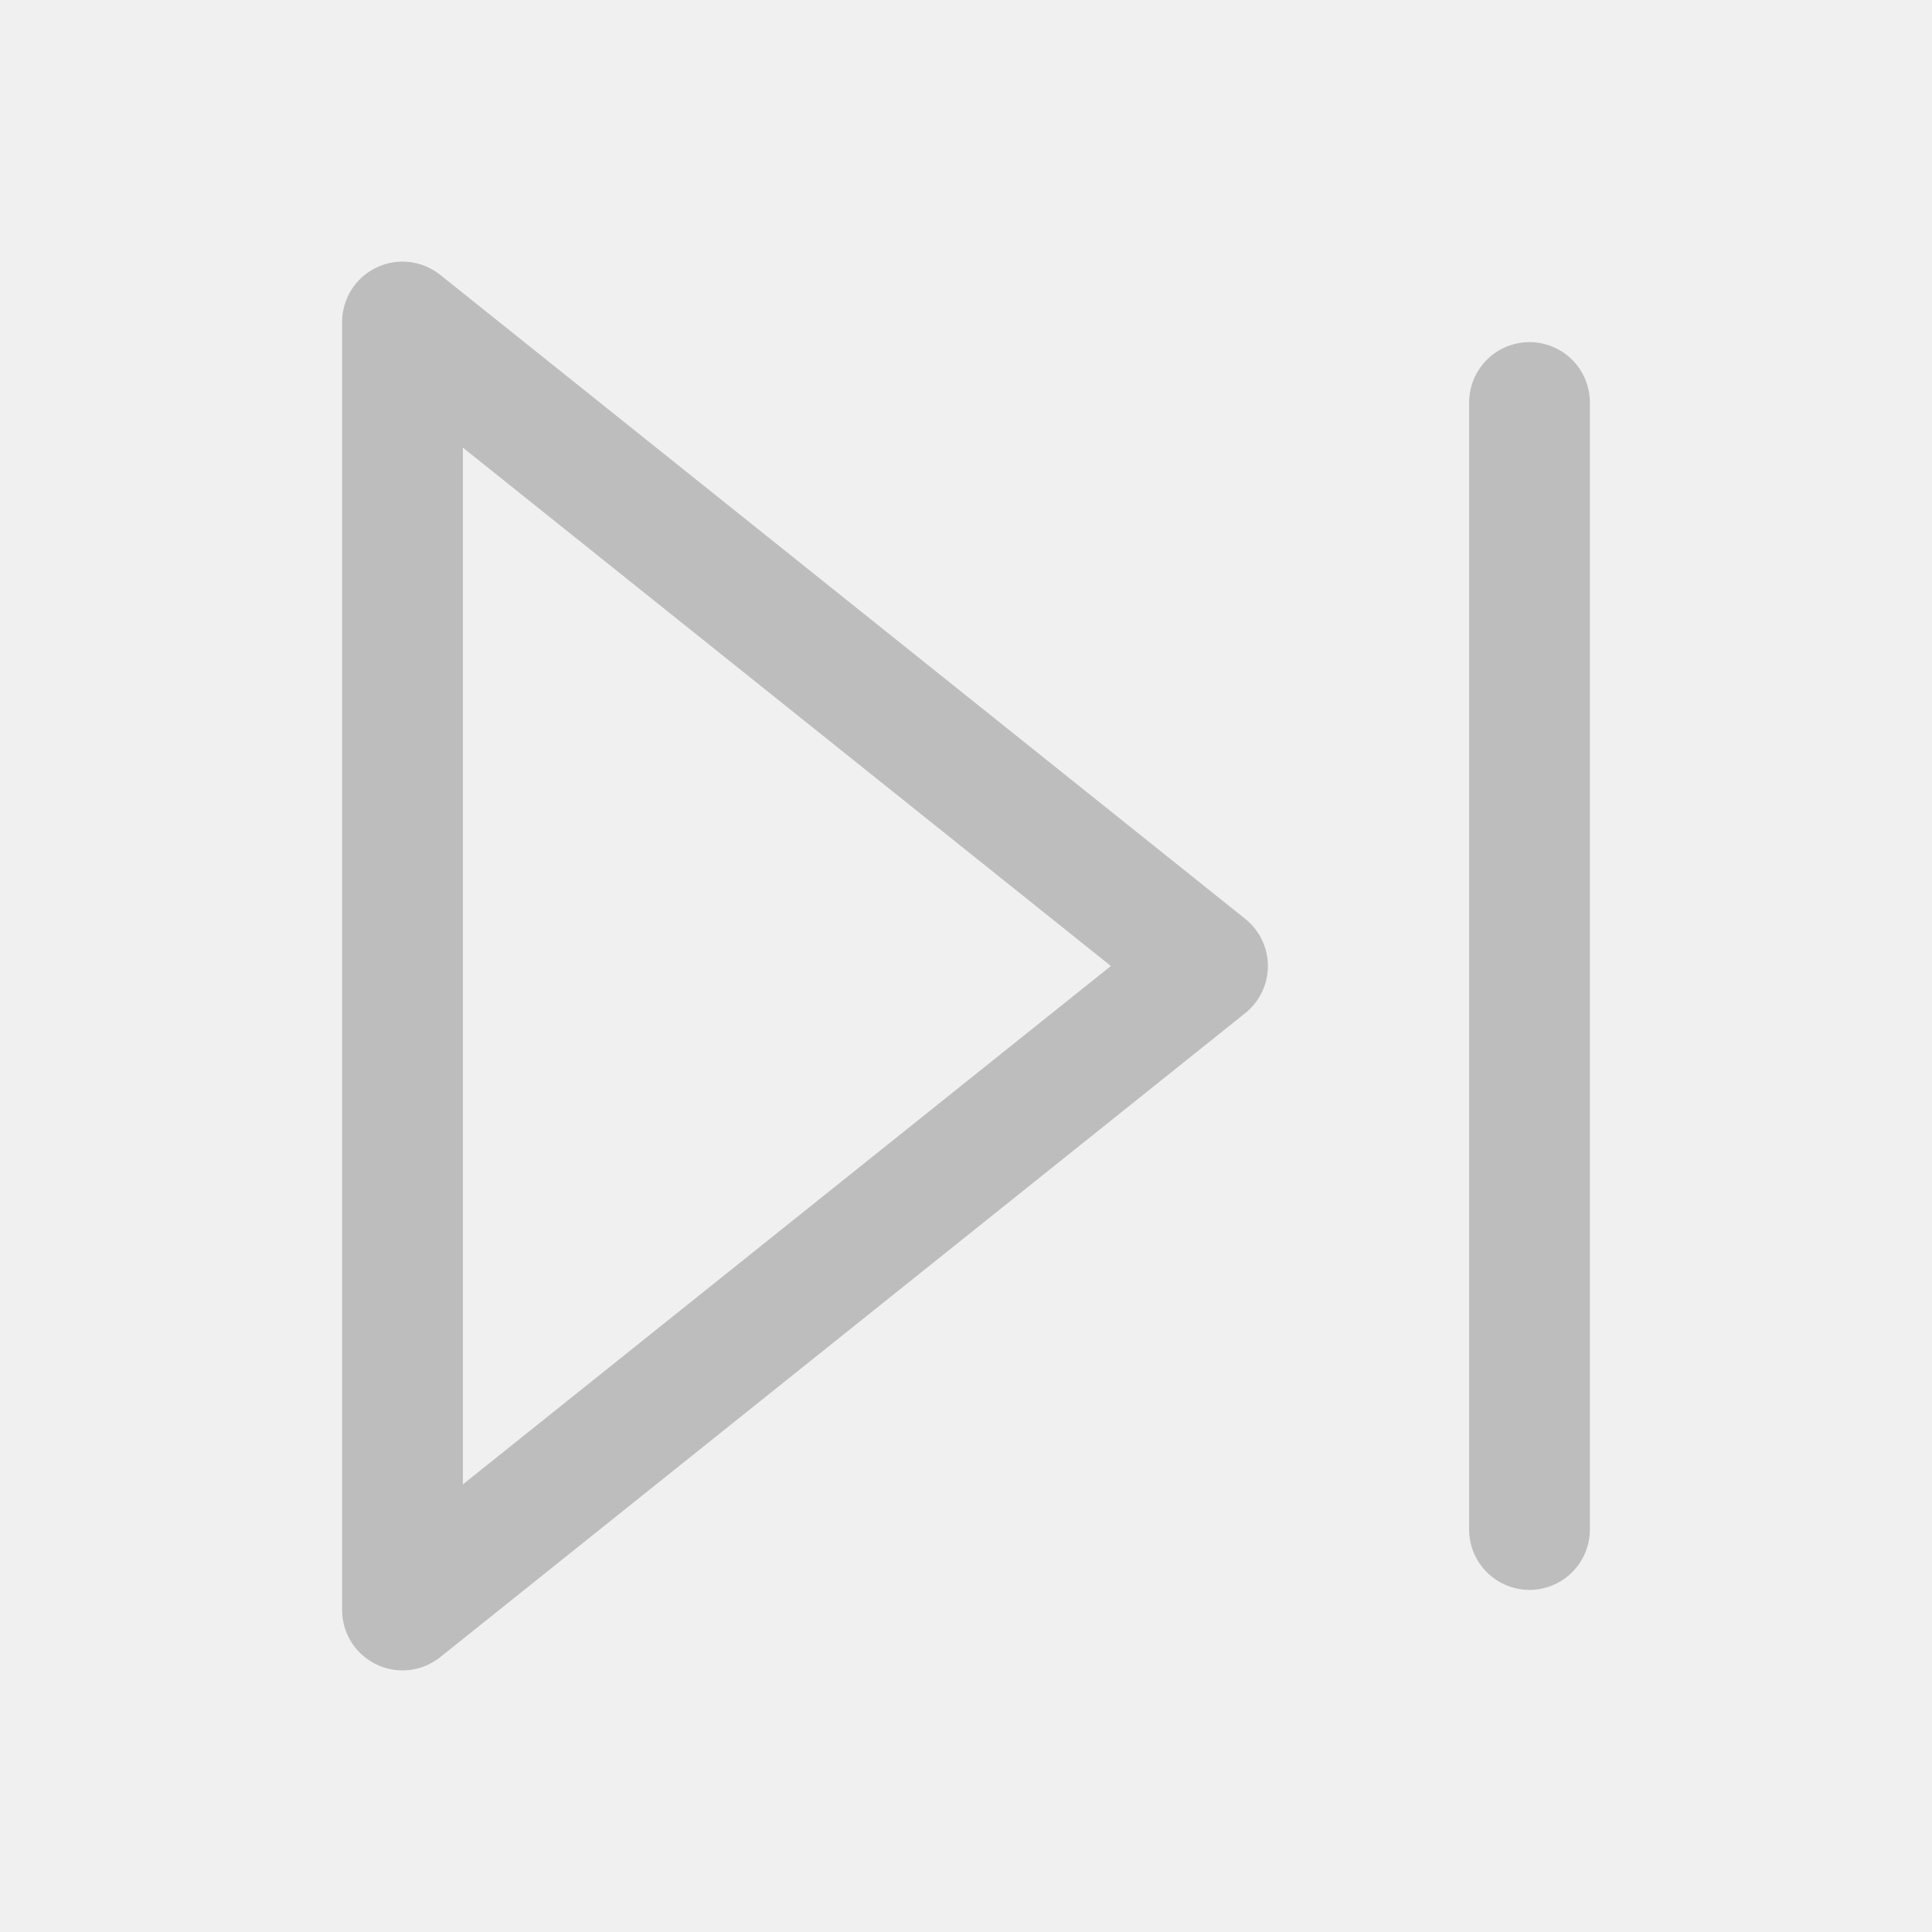
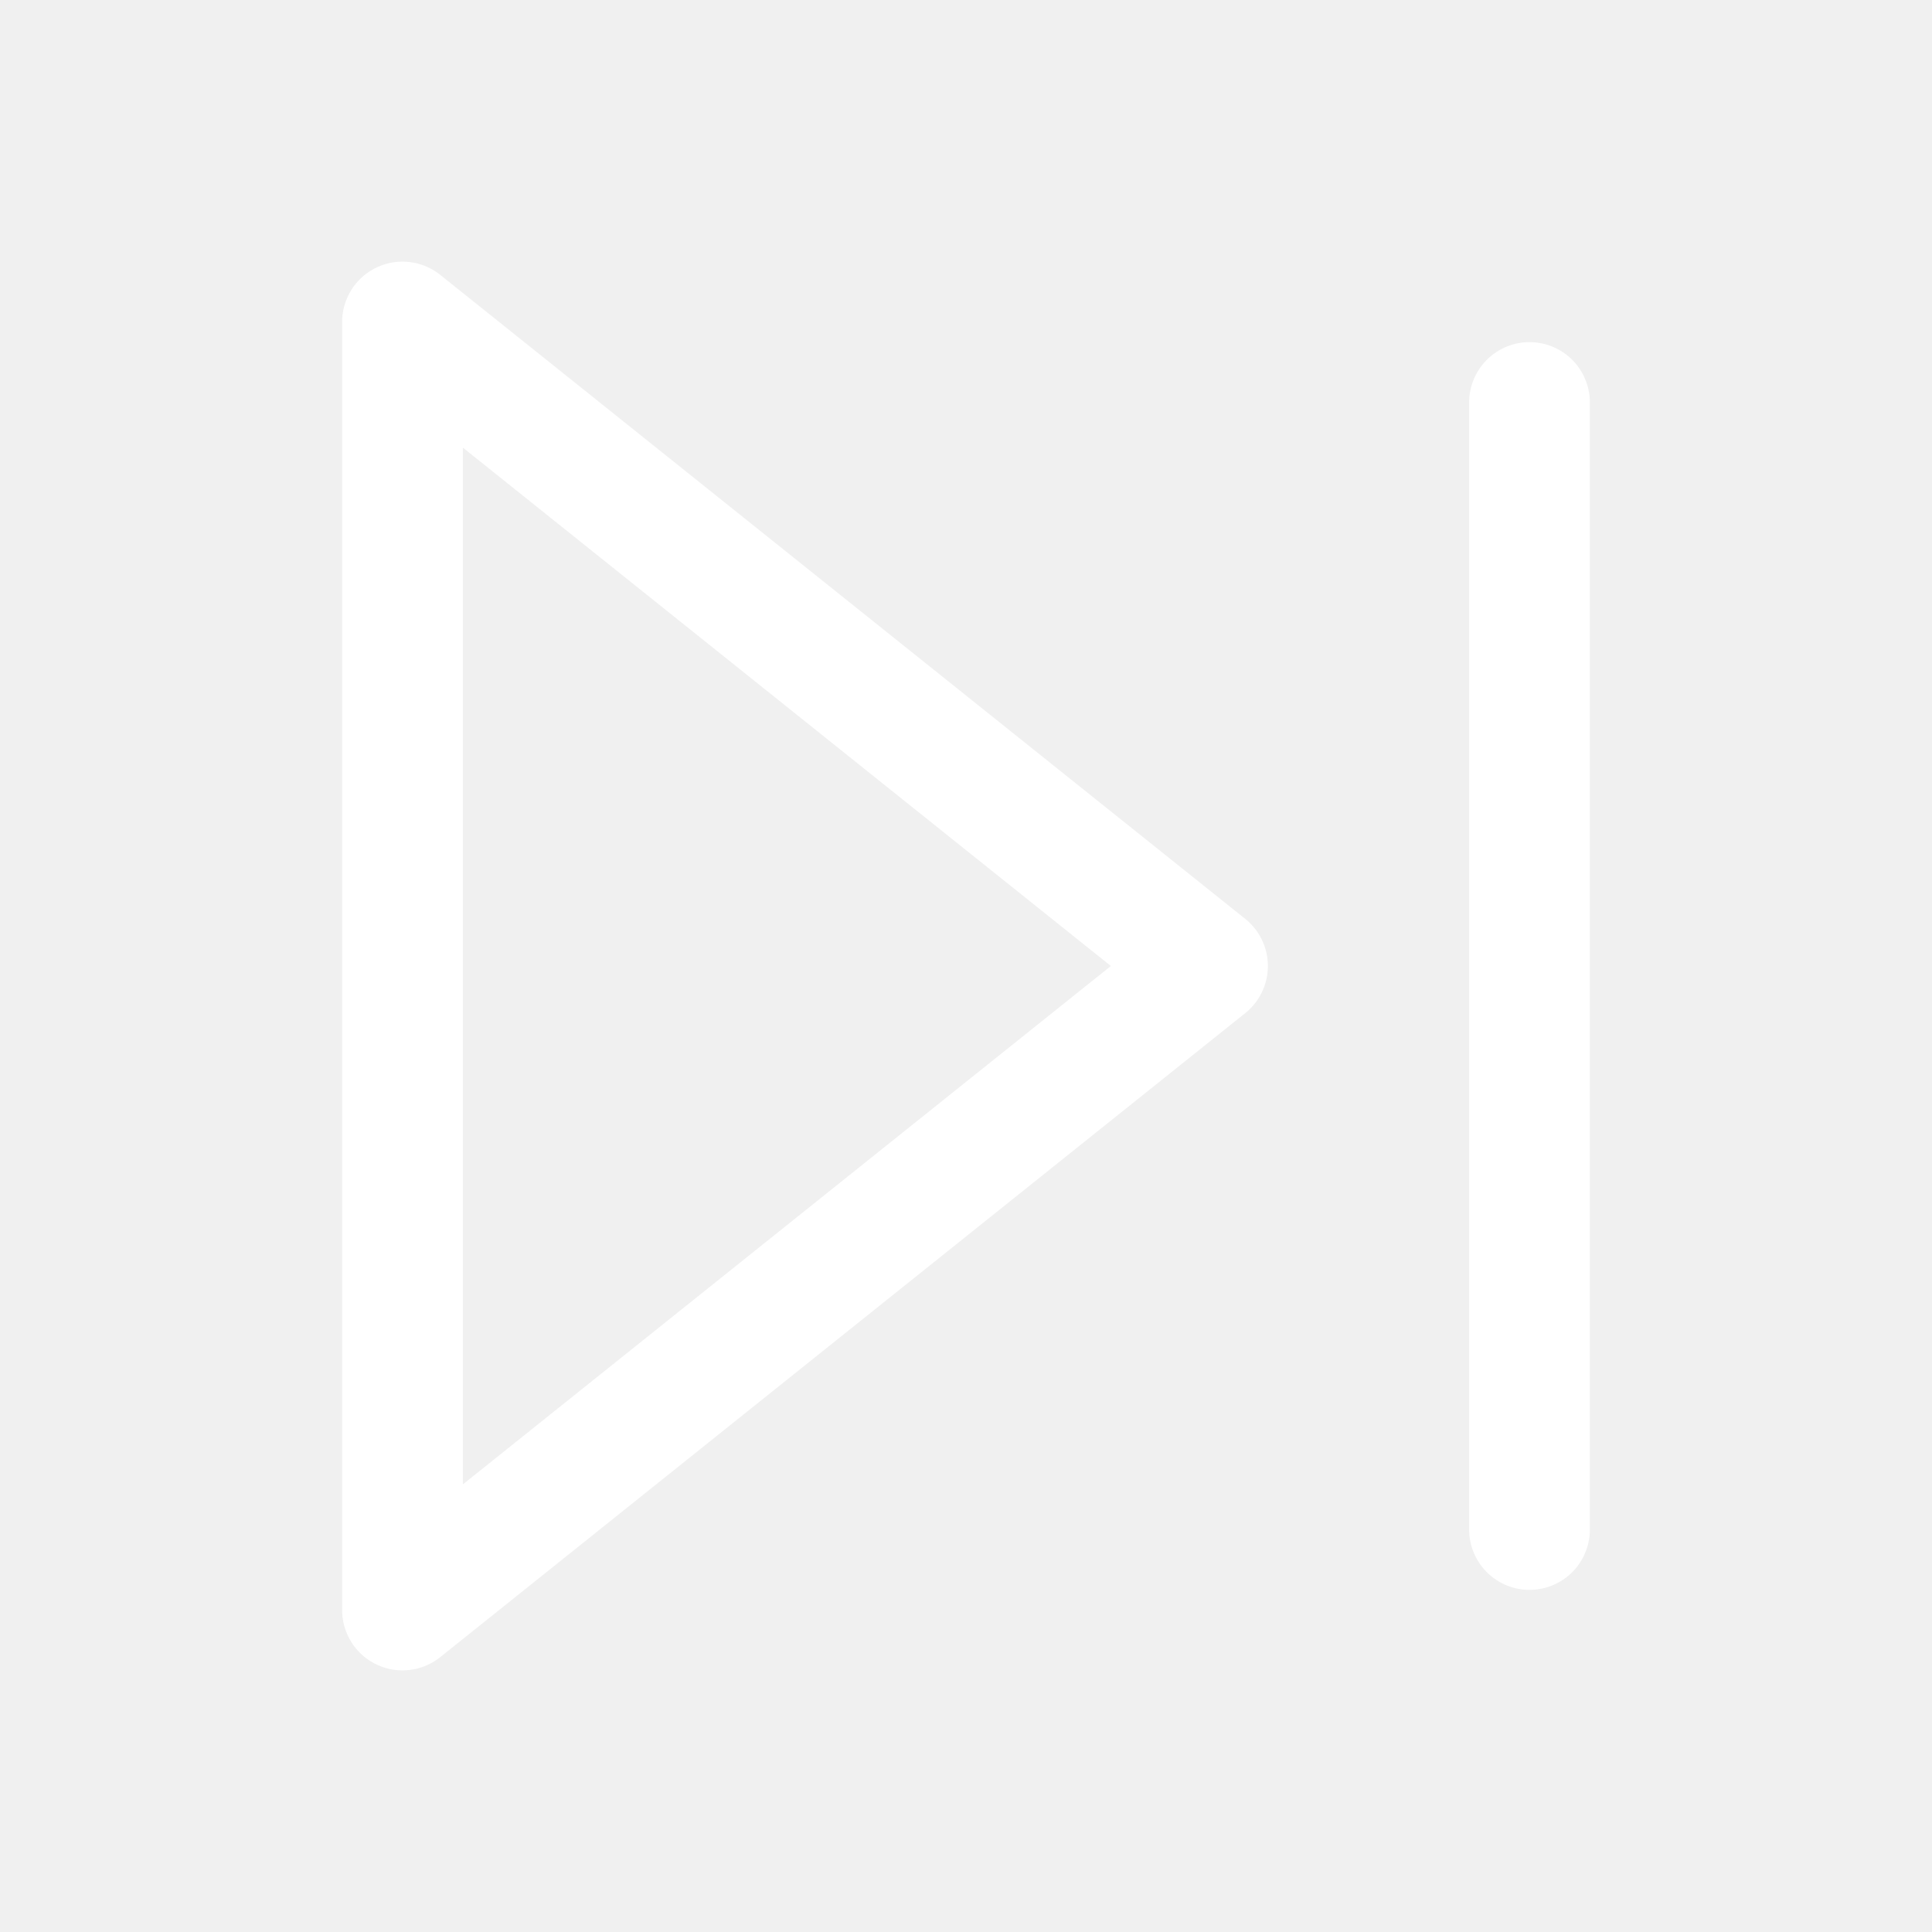
<svg xmlns="http://www.w3.org/2000/svg" width="24" height="24" viewBox="0 0 24 24">
-   <polygon points="5 4 15 12 5 20 5 4" fill="none" stroke="#BDBDBD" stroke-linecap="round" stroke-linejoin="round" stroke-width="1.5" />
-   <line x1="19" y1="5" x2="19" y2="19" fill="none" stroke="#BDBDBD" stroke-linecap="round" stroke-linejoin="round" stroke-width="1.5" />
+   <polygon points="5 4 15 12 5 20 5 4" fill="none" stroke="#fff" stroke-linecap="round" stroke-linejoin="round" stroke-width="1.5" />
+   <line x1="19" y1="5" x2="19" y2="19" fill="none" stroke="#fff" stroke-linecap="round" stroke-linejoin="round" stroke-width="1.5" />
</svg>
